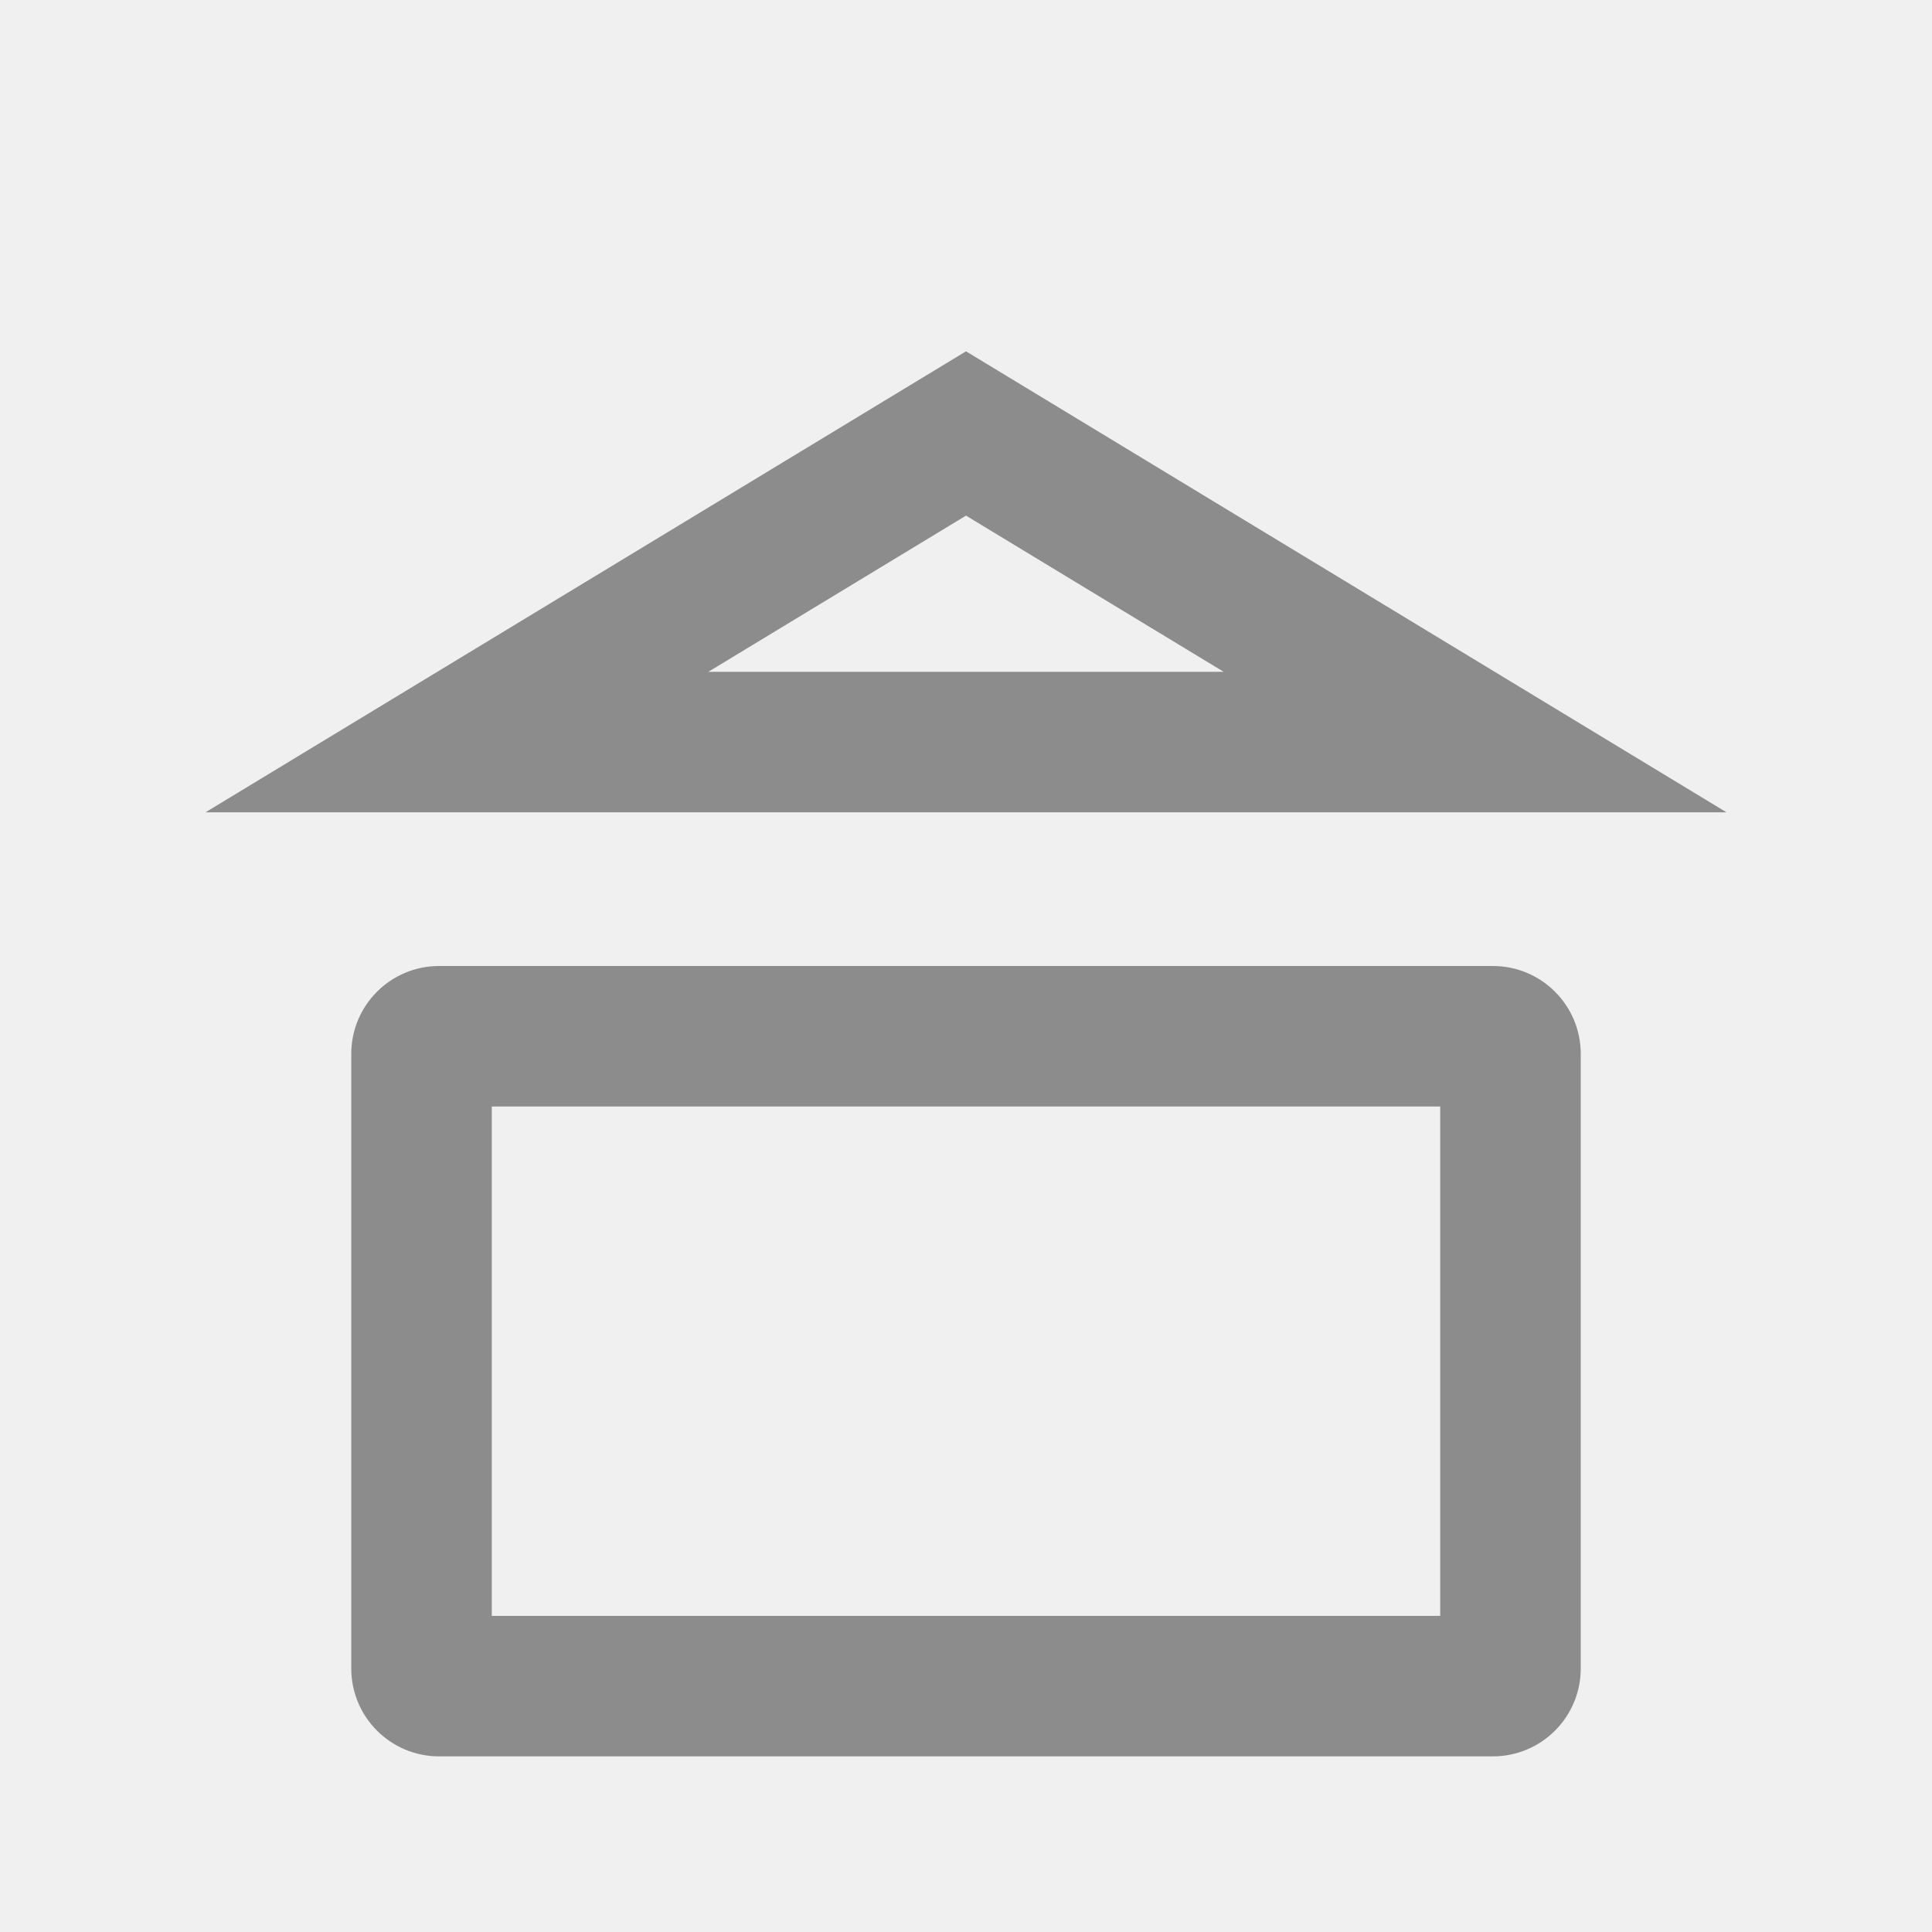
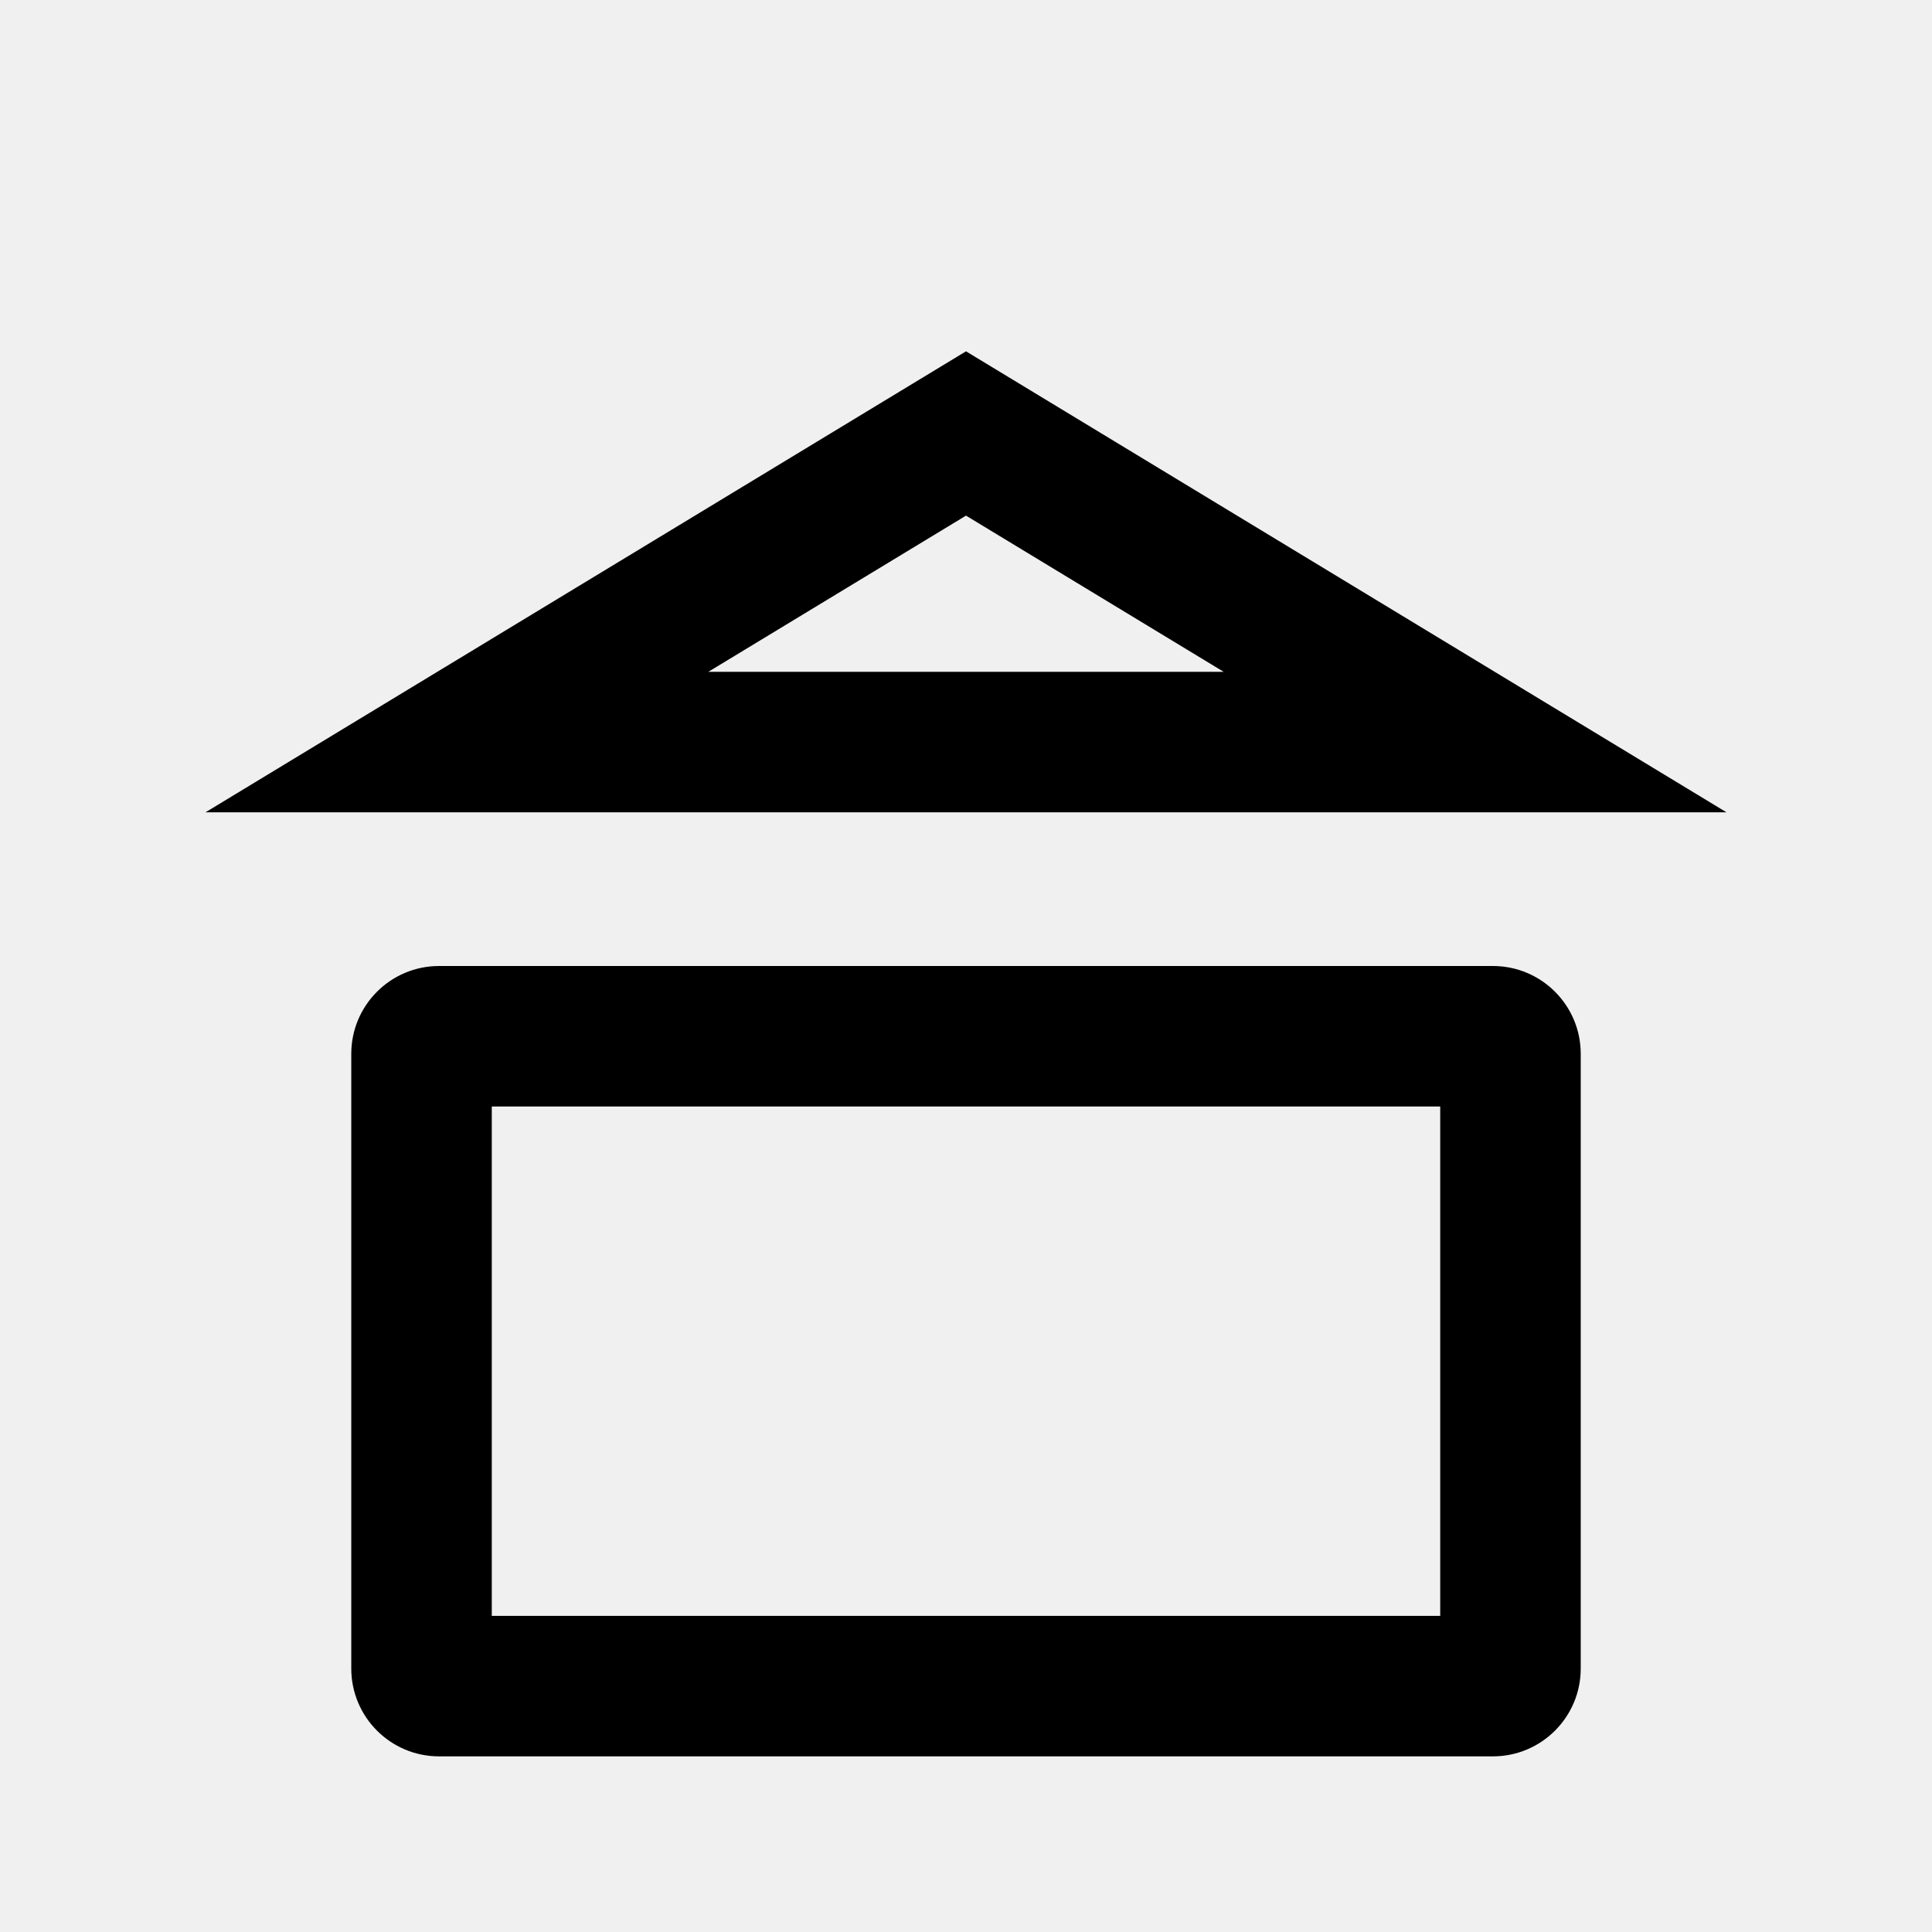
<svg xmlns="http://www.w3.org/2000/svg" preserveAspectRatio="none" overflow="visible" style="display: block;" width="22" height="22" viewBox="0 0 22 22" fill="none">
  <g id="Icon - tienda">
-     <path id="Polygon" d="M16.797 8.45H5.203L11 4.936L16.797 8.45Z" stroke="#8C8C8C" stroke-width="1.6" />
+     <path id="Polygon" d="M16.797 8.45H5.203L11 4.936L16.797 8.45Z" stroke="currentColor" stroke-width="1.6" />
    <g id="Rectangle">
      <mask id="path-2-inside-1_0_25" fill="white">
        <rect x="4" y="11" width="14" height="9" rx="1" />
      </mask>
-       <rect x="4" y="11" width="14" height="9" rx="1" stroke="#8C8C8C" stroke-width="3.2" mask="url(#path-2-inside-1_0_25)" />
+       <rect x="4" y="11" width="14" height="9" rx="1" stroke="currentColor" stroke-width="3.2" mask="url(#path-2-inside-1_0_25)" />
    </g>
  </g>
</svg>
